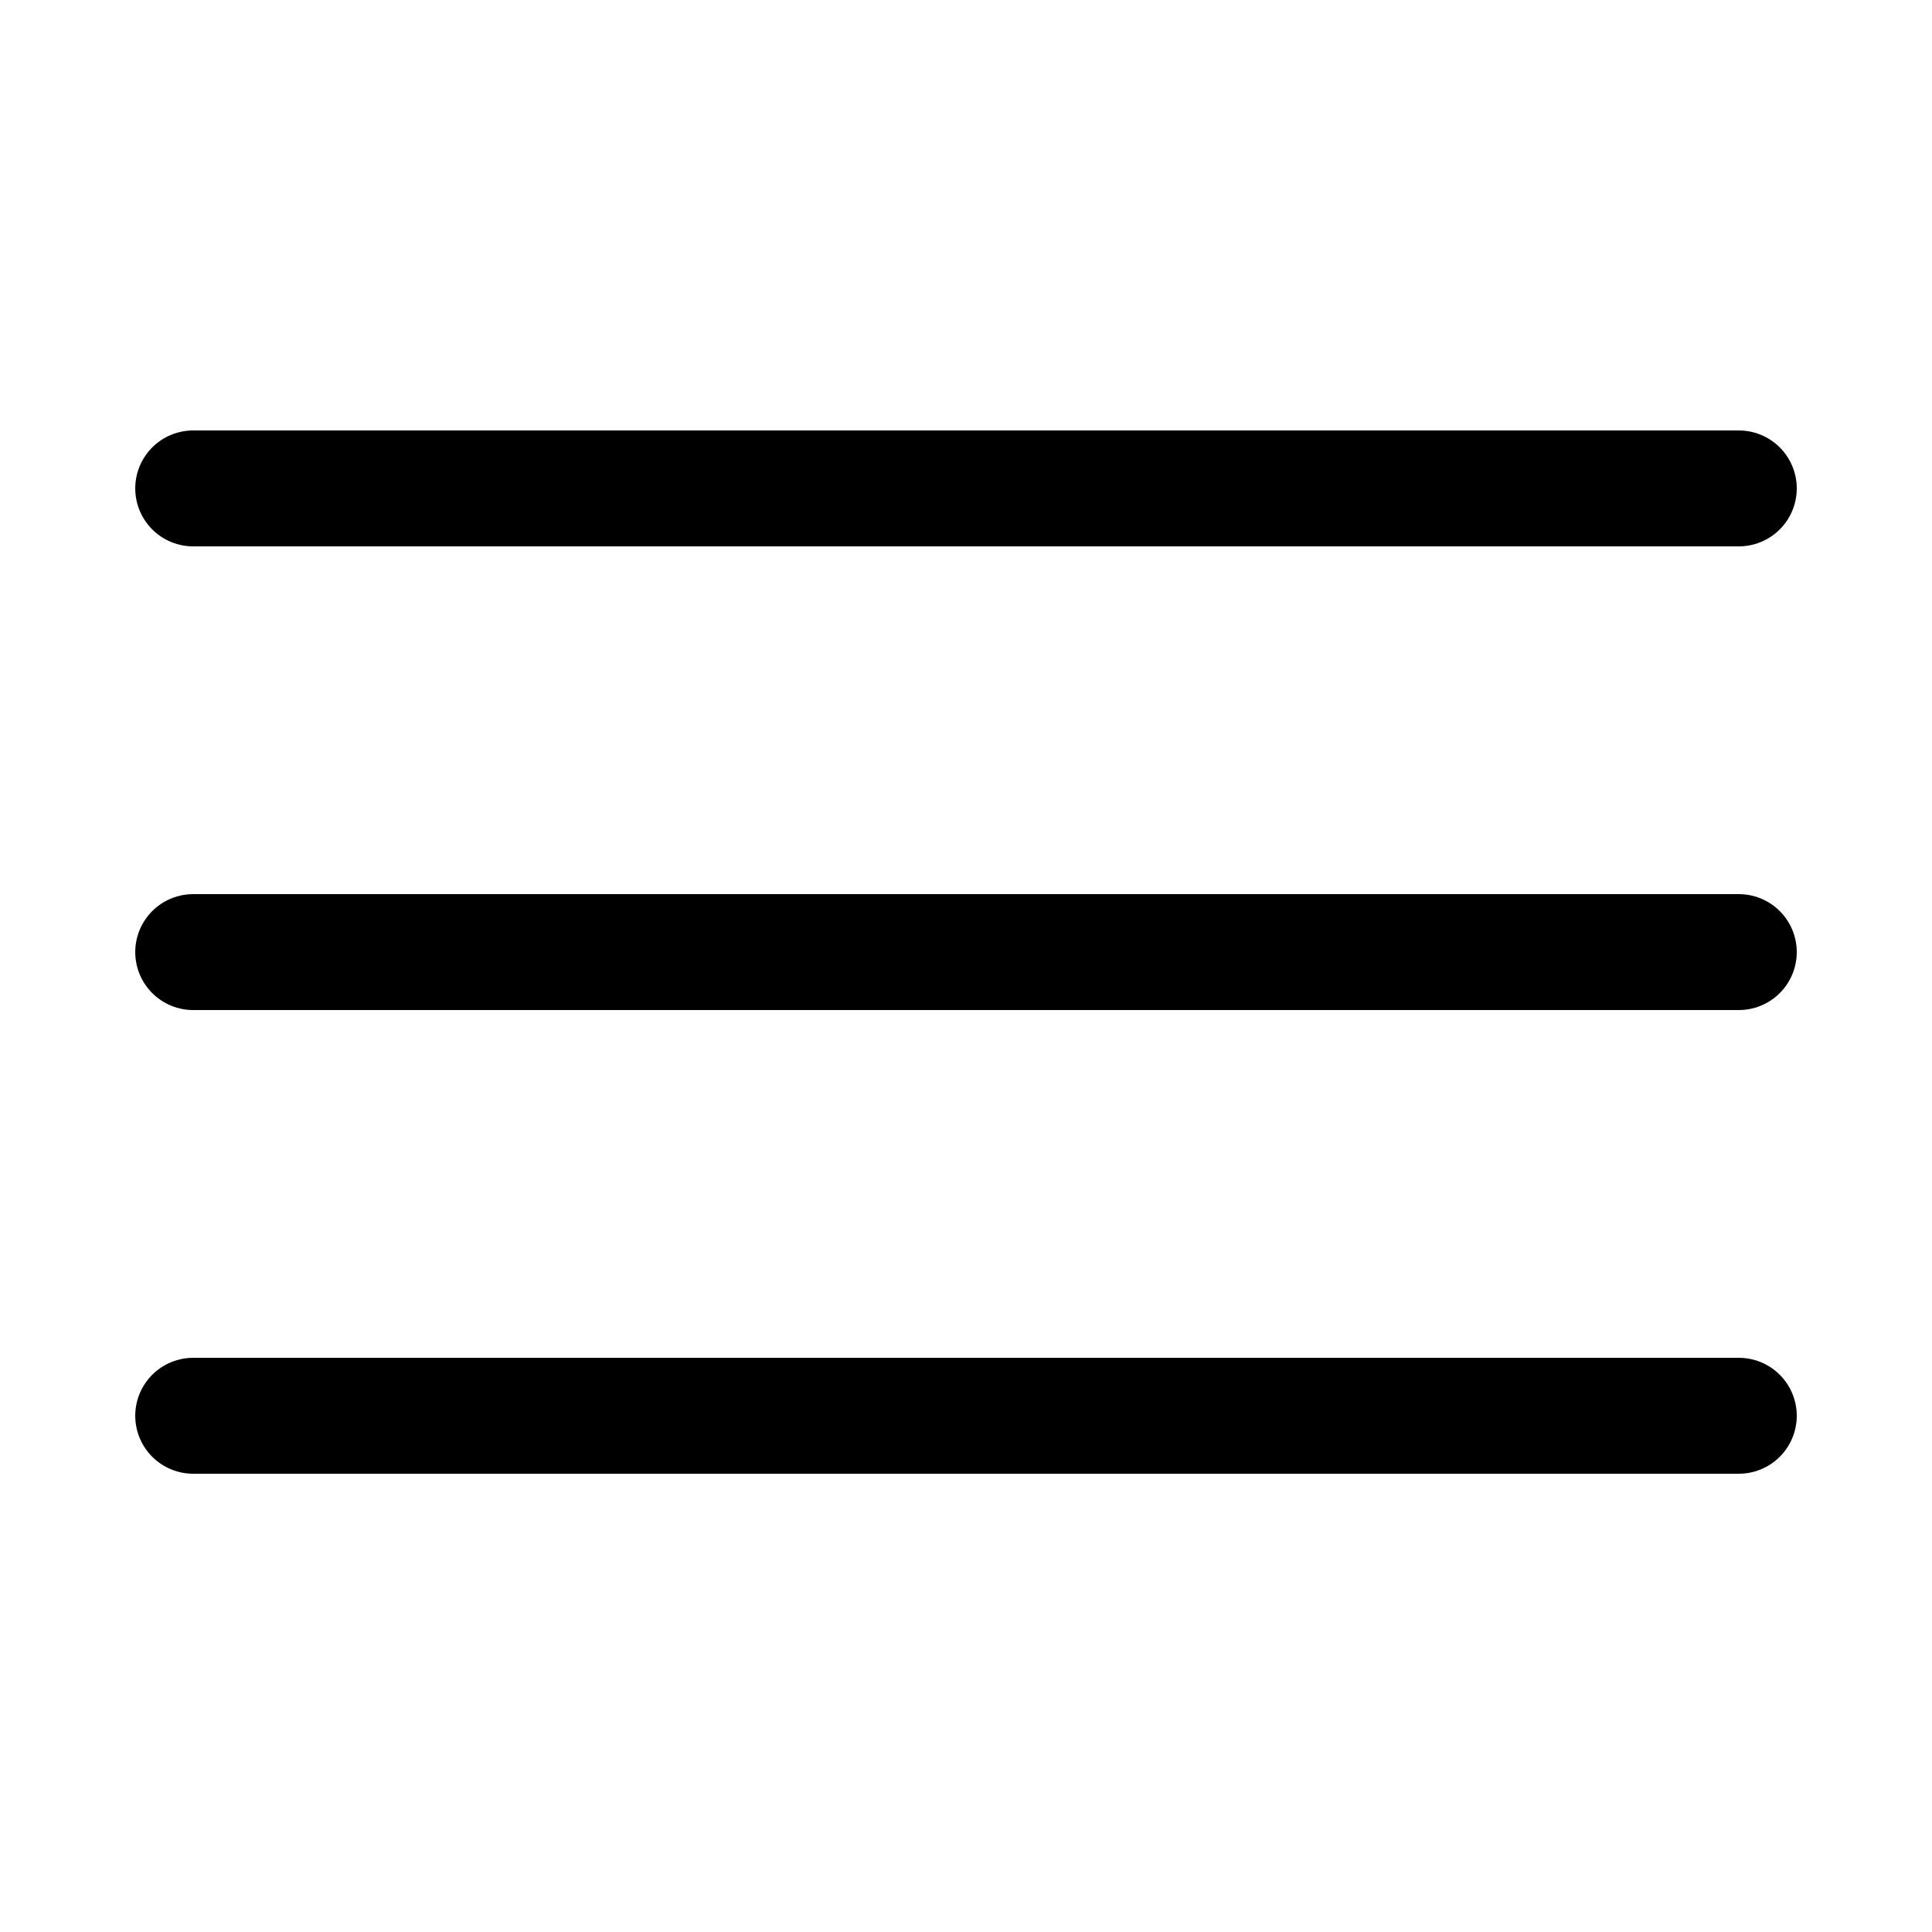
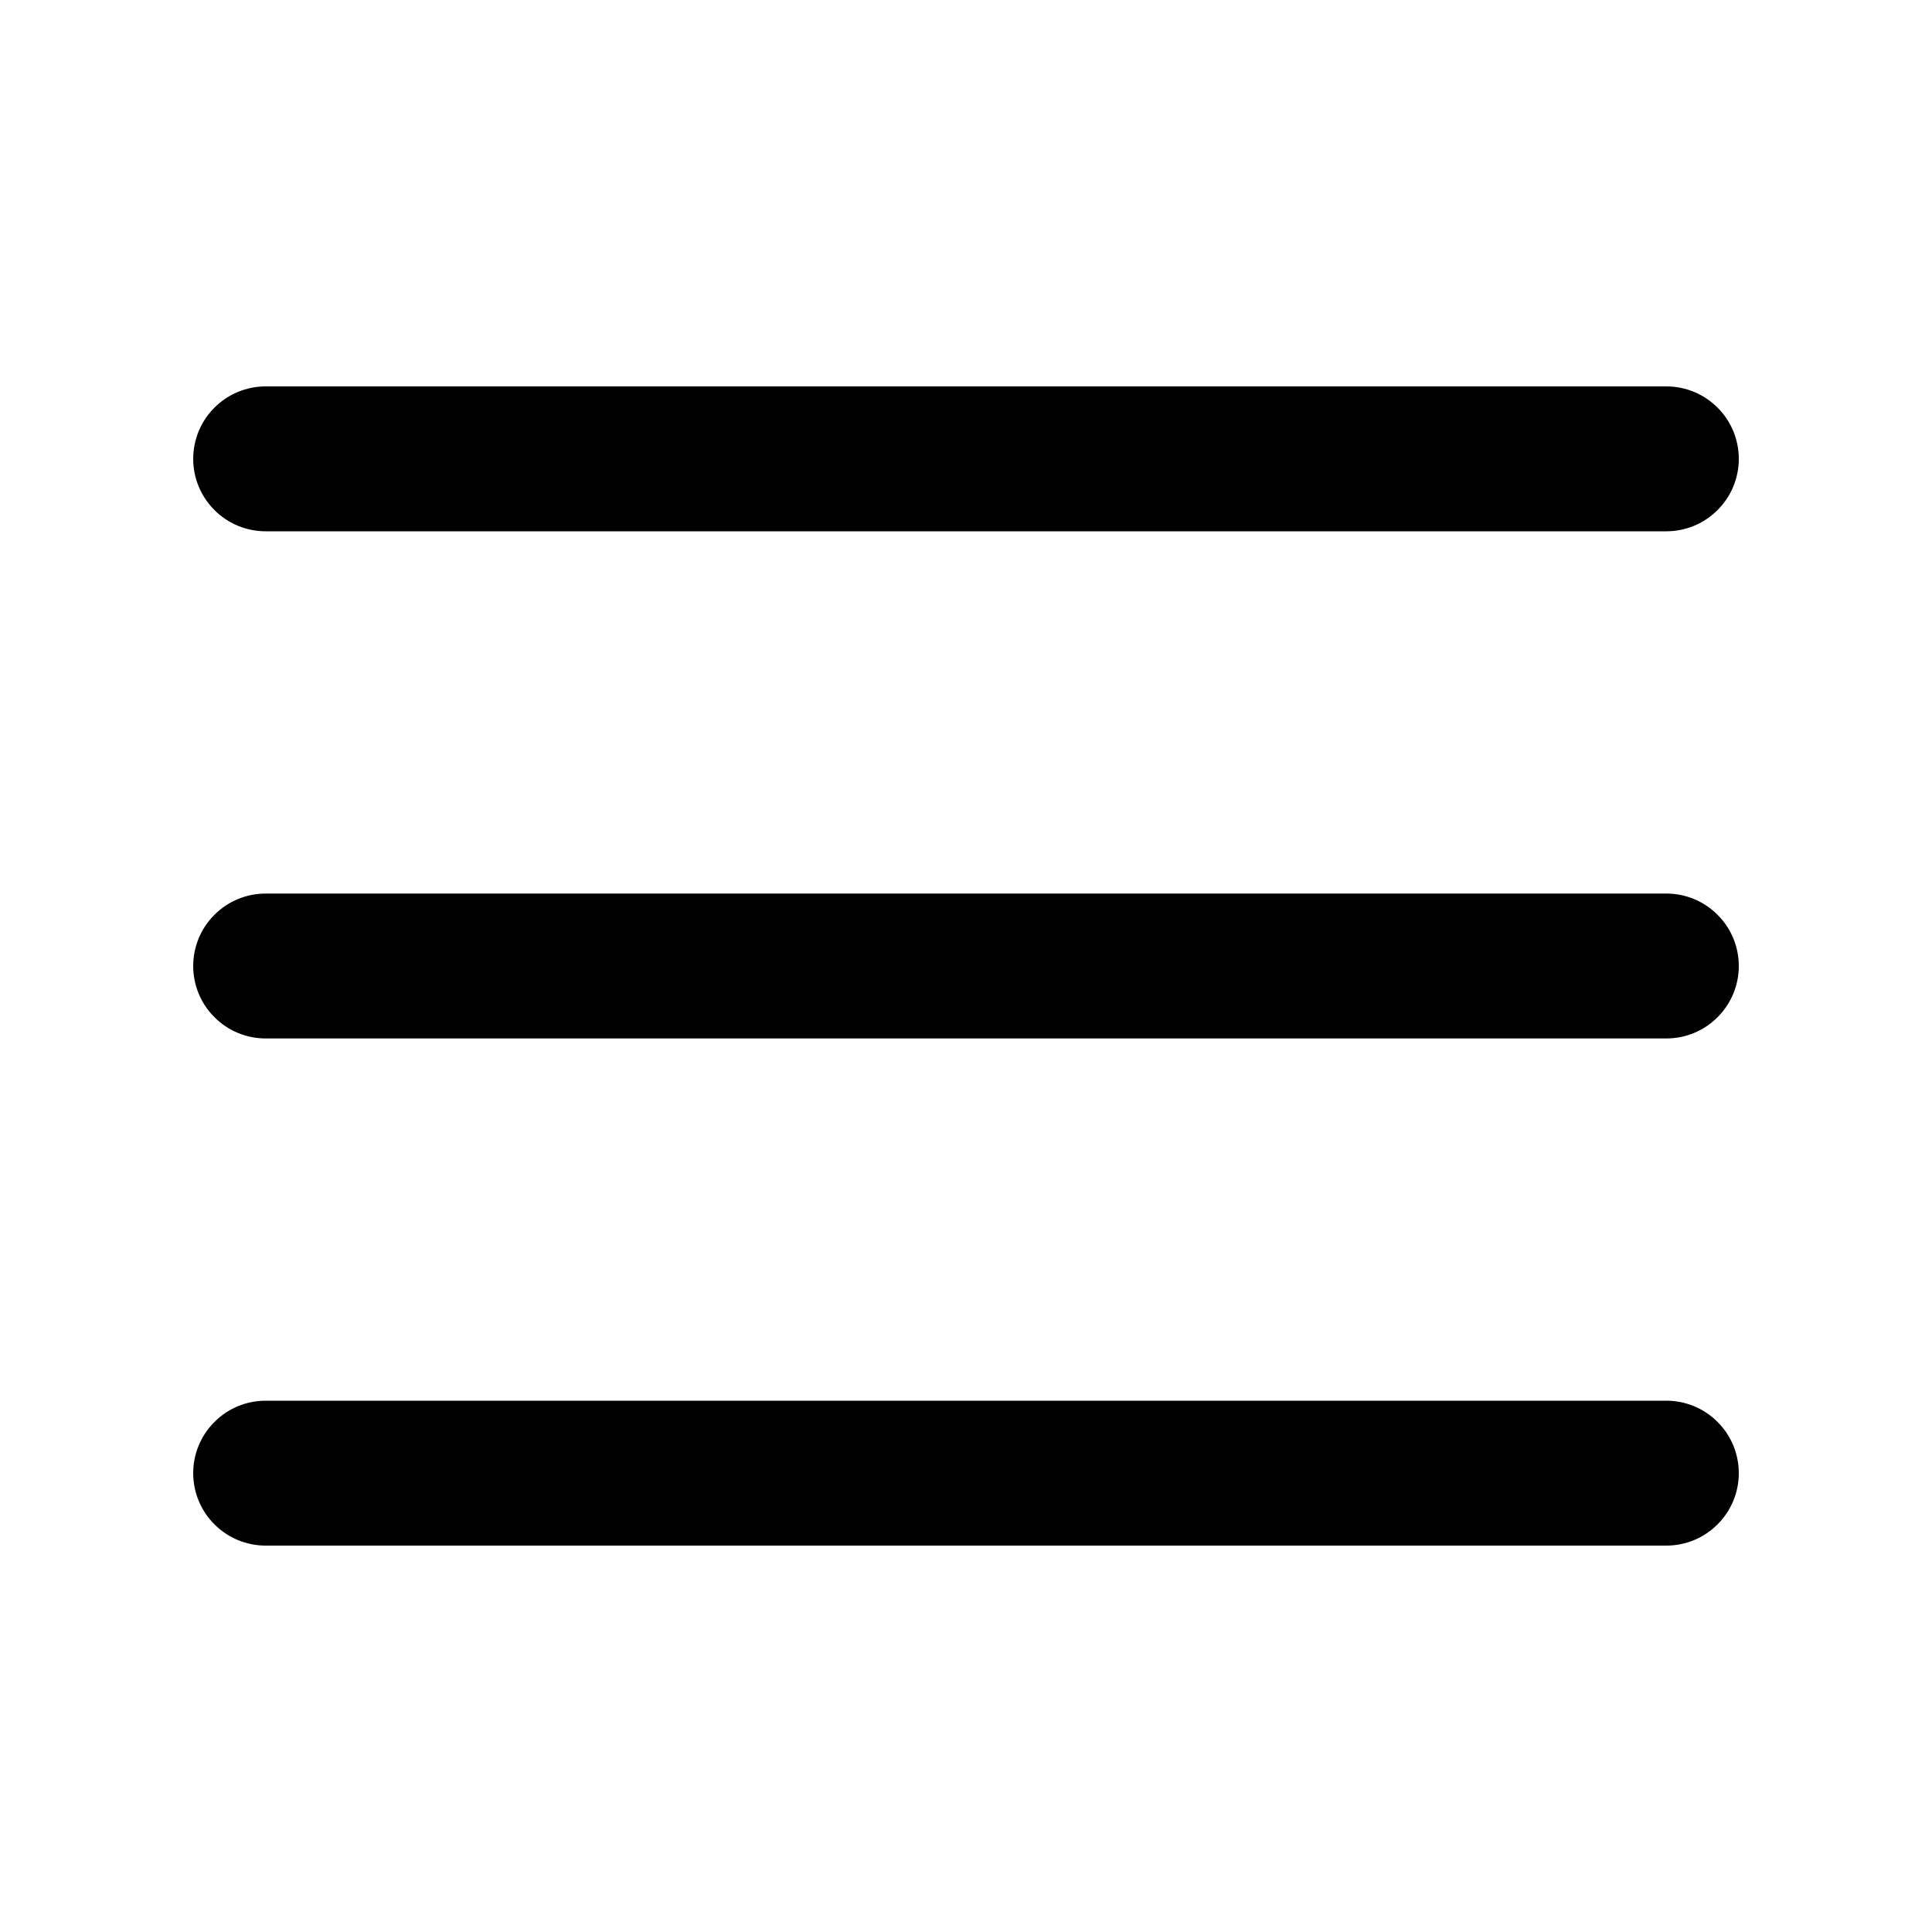
- <svg xmlns="http://www.w3.org/2000/svg" width="800px" height="800px" viewBox="-0.5 0 25 25" fill="none">
-   <path d="M2 12.32H22" stroke="#000000" stroke-width="1.5" stroke-linecap="round" stroke-linejoin="round" />
-   <path d="M2 18.32H22" stroke="#000000" stroke-width="1.5" stroke-linecap="round" stroke-linejoin="round" />
-   <path d="M2 6.32H22" stroke="#000000" stroke-width="1.5" stroke-linecap="round" stroke-linejoin="round" />
+ <svg xmlns="http://www.w3.org/2000/svg" width="20" height="20" viewBox="0 0 20 20" fill="none">
+   <g id="heroicons:bars-3-20-solid">
+     <path id="Vector" fill-rule="evenodd" clip-rule="evenodd" d="M2 4.75C2 4.551 2.079 4.36 2.22 4.22C2.36 4.079 2.551 4 2.75 4H17.25C17.449 4 17.64 4.079 17.78 4.22C17.921 4.36 18 4.551 18 4.75C18 4.949 17.921 5.14 17.78 5.28C17.64 5.421 17.449 5.5 17.25 5.5H2.75C2.551 5.5 2.36 5.421 2.22 5.28C2.079 5.14 2 4.949 2 4.75ZM2 10C2 9.801 2.079 9.61 2.22 9.47C2.36 9.329 2.551 9.25 2.75 9.25H17.25C17.449 9.25 17.64 9.329 17.78 9.47C17.921 9.61 18 9.801 18 10C18 10.199 17.921 10.39 17.78 10.53C17.64 10.671 17.449 10.75 17.25 10.75H2.75C2.551 10.75 2.36 10.671 2.22 10.53C2.079 10.39 2 10.199 2 10ZM2 15.25C2 15.051 2.079 14.86 2.22 14.72C2.36 14.579 2.551 14.5 2.75 14.5H17.25C17.449 14.5 17.64 14.579 17.78 14.72C17.921 14.86 18 15.051 18 15.25C18 15.449 17.921 15.64 17.78 15.78C17.64 15.921 17.449 16 17.25 16H2.75C2.551 16 2.36 15.921 2.22 15.78C2.079 15.64 2 15.449 2 15.25Z" fill="black" />
+   </g>
</svg>
